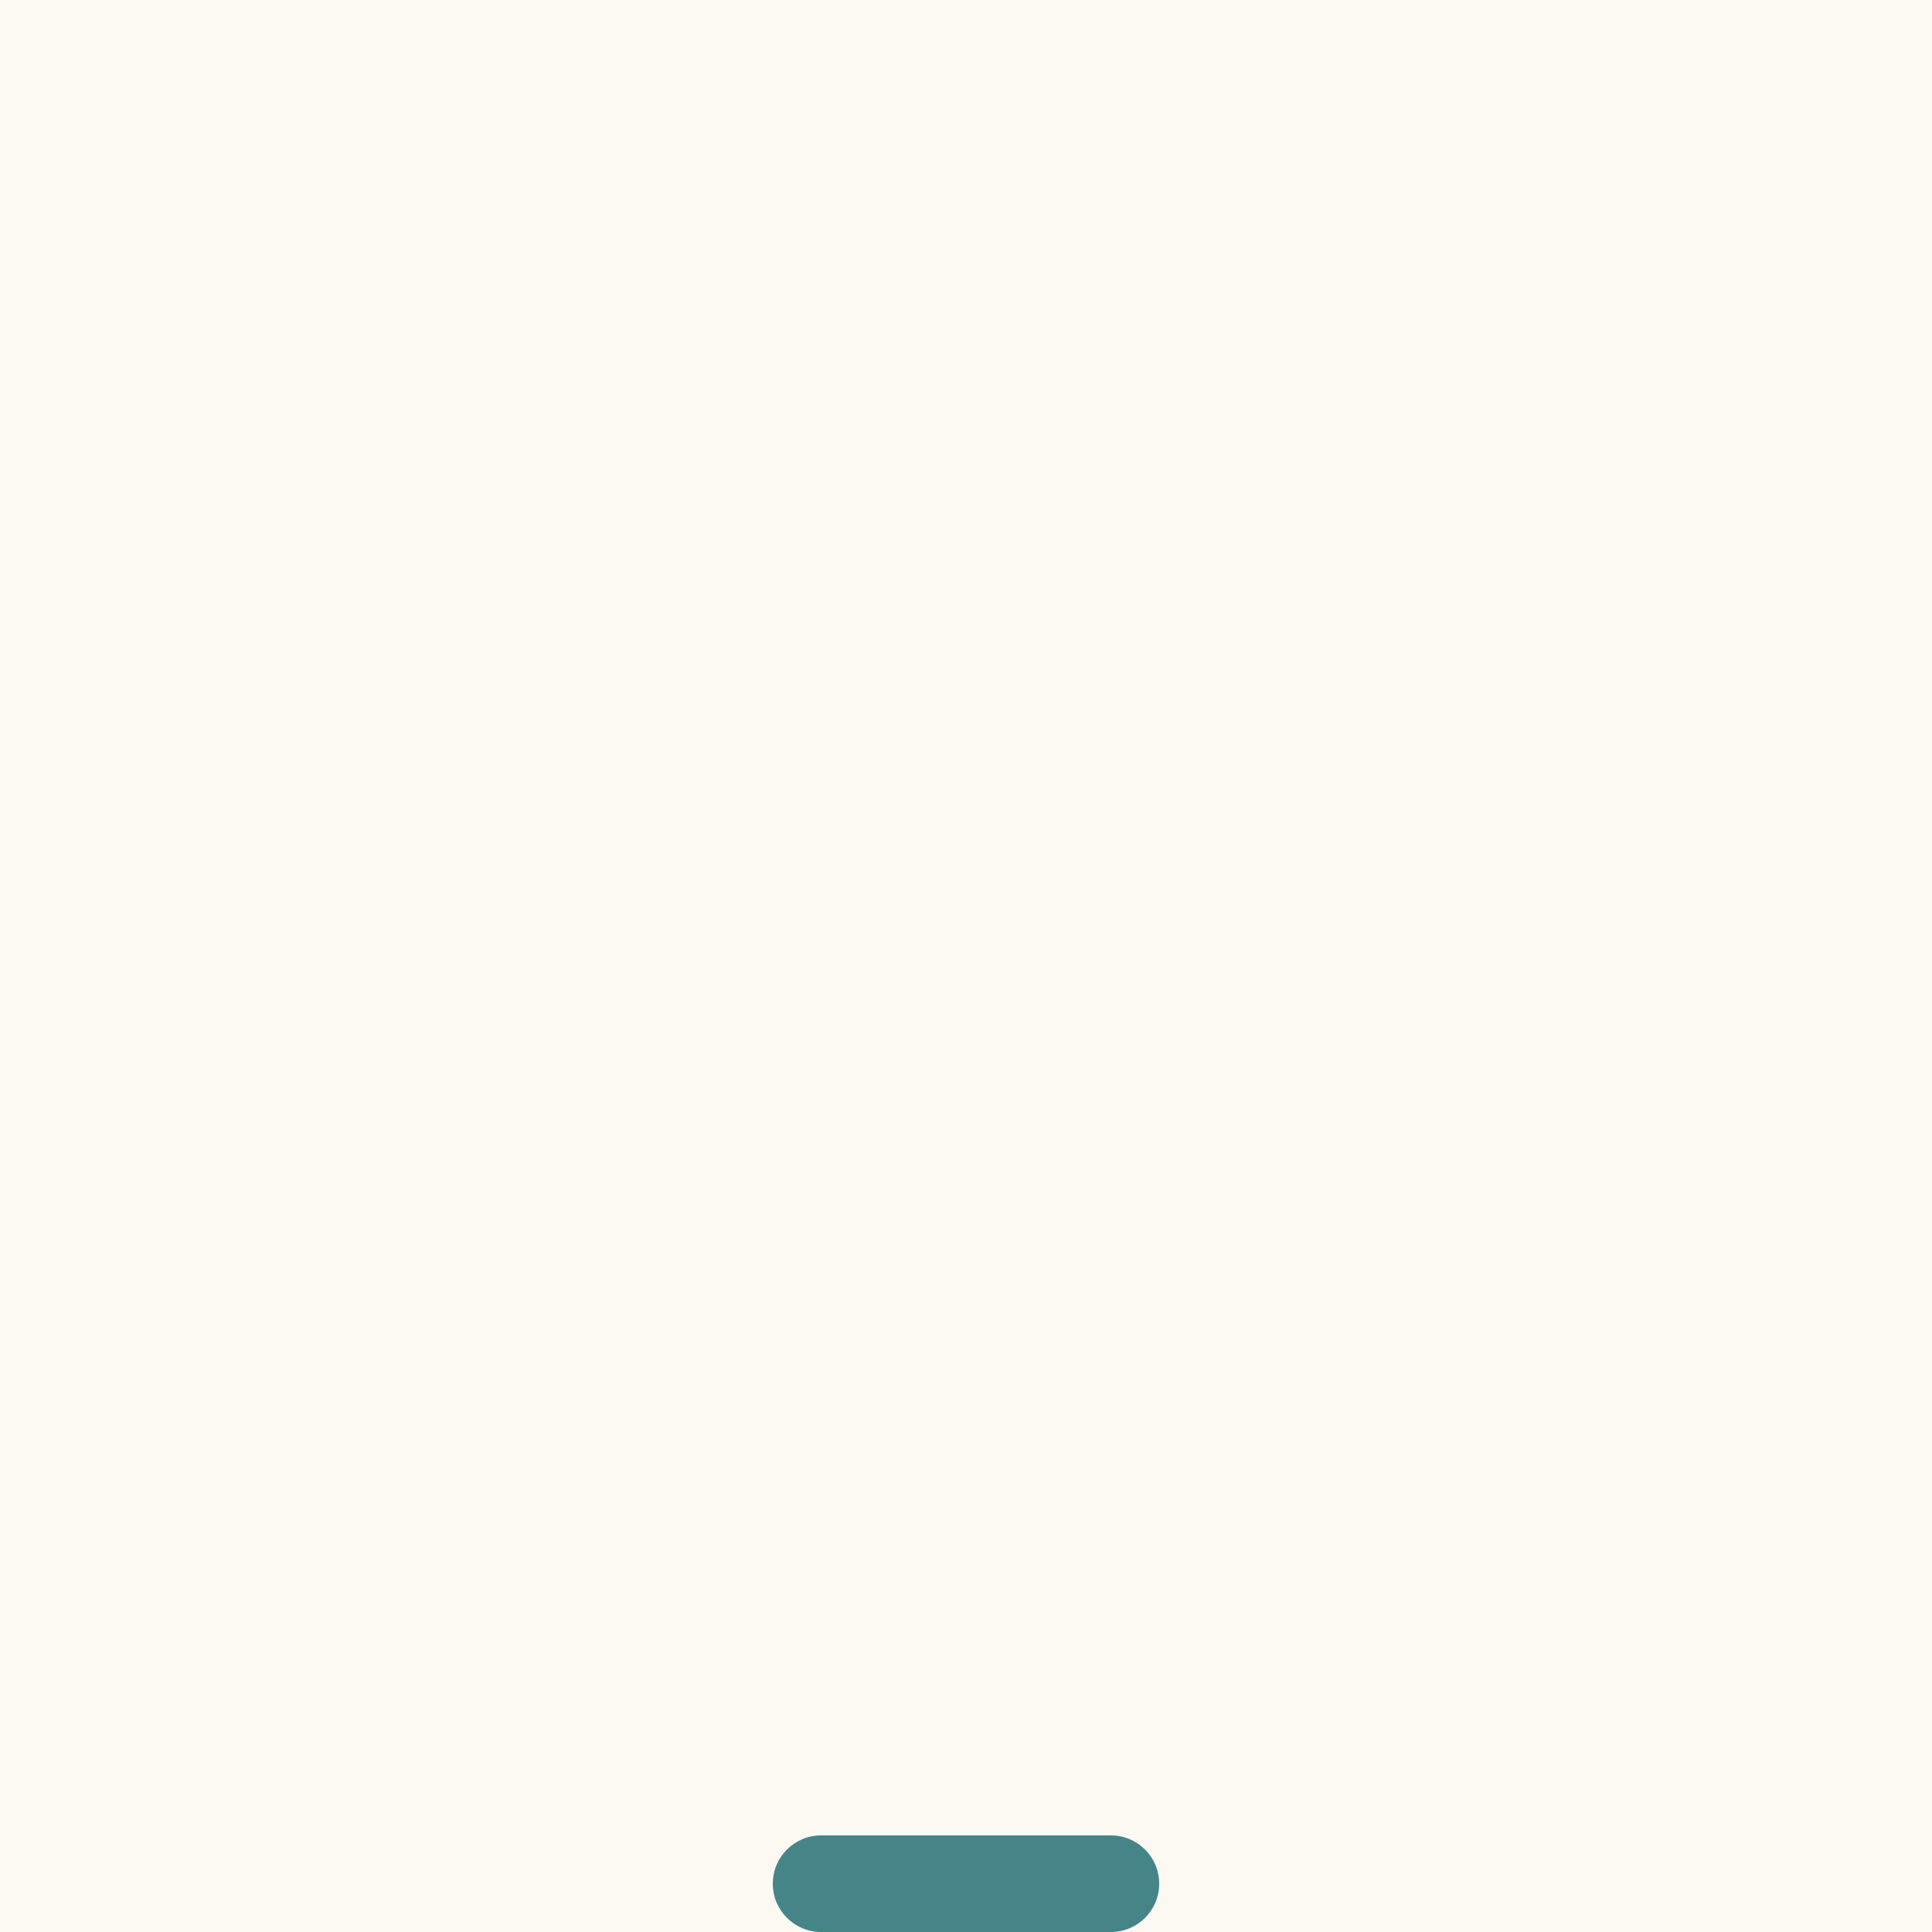
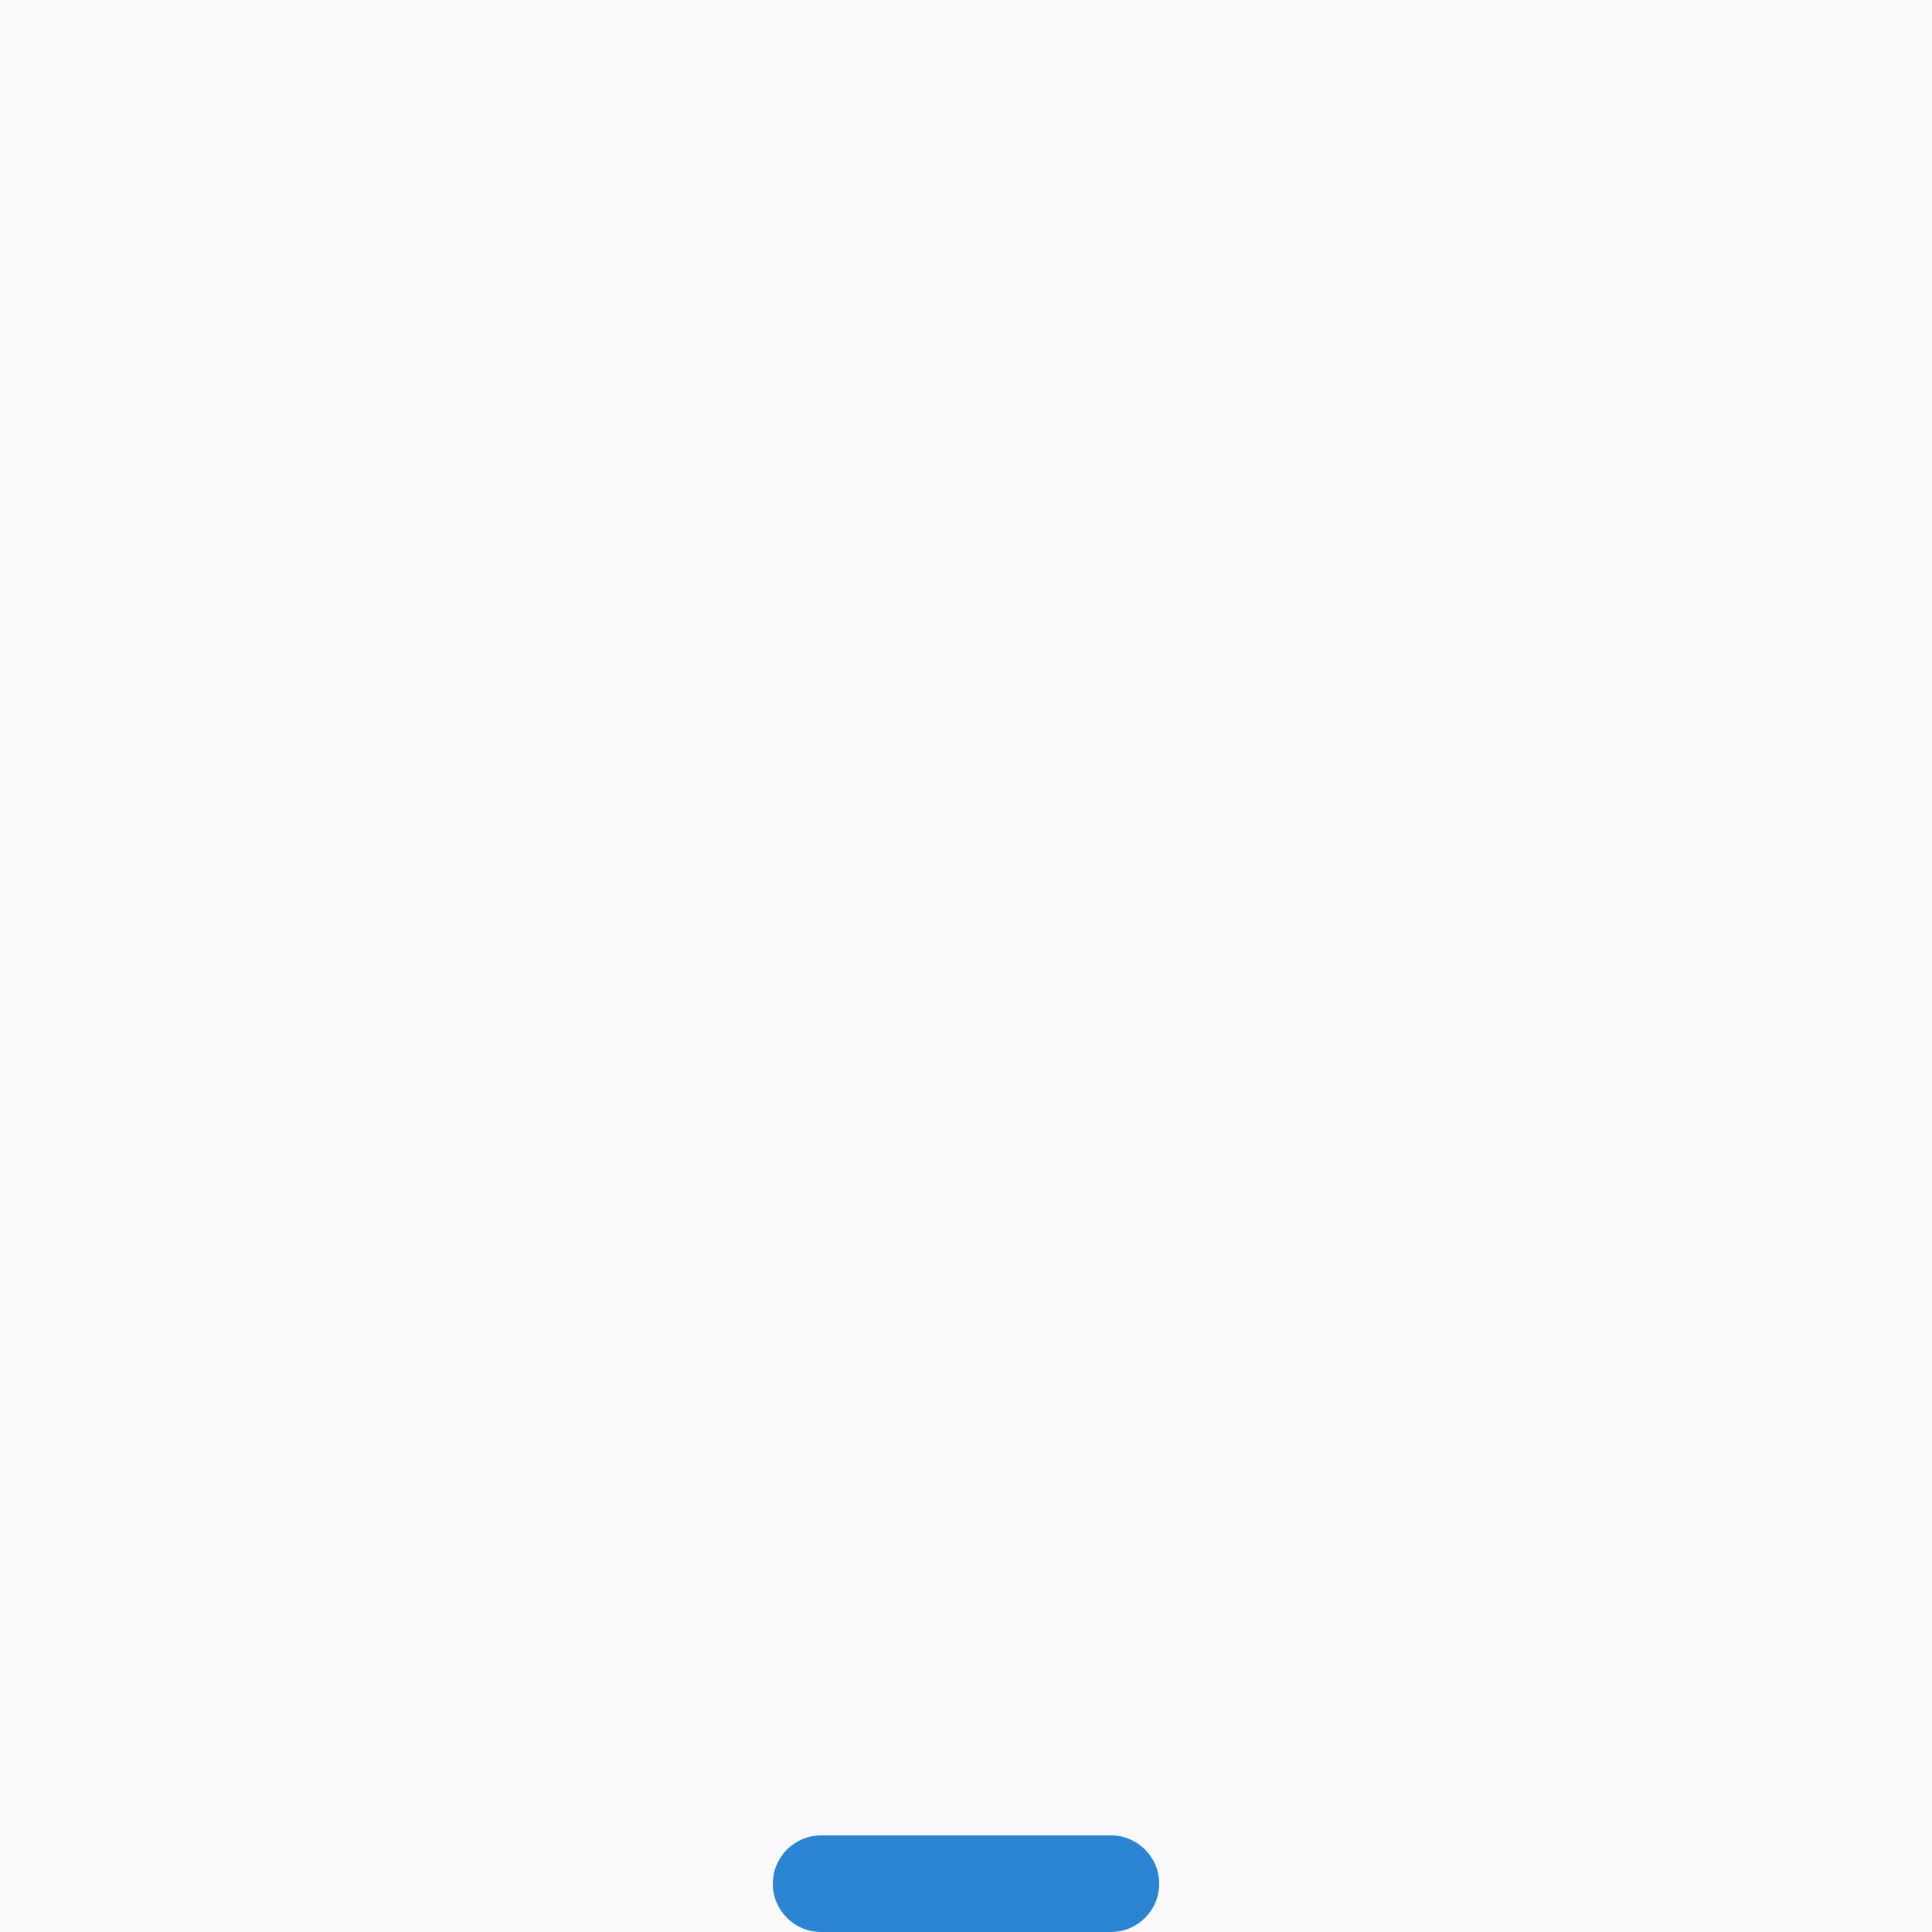
<svg xmlns="http://www.w3.org/2000/svg" width="60" height="60" viewBox="0 0 60 60">
-   <rect fill="#ebdbb2" fill-opacity="0.15" x="0" y="0" width="60" height="60" />
-   <rect fill="#458588" x="24" y="57" width="12" height="3" rx="1.5" />
+   <rect fill="#d6dbe5" fill-opacity="0.15" x="0" y="0" width="60" height="60" />
+   <rect fill="#2a84d2" x="24" y="57" width="12" height="3" rx="1.5" />
</svg>
